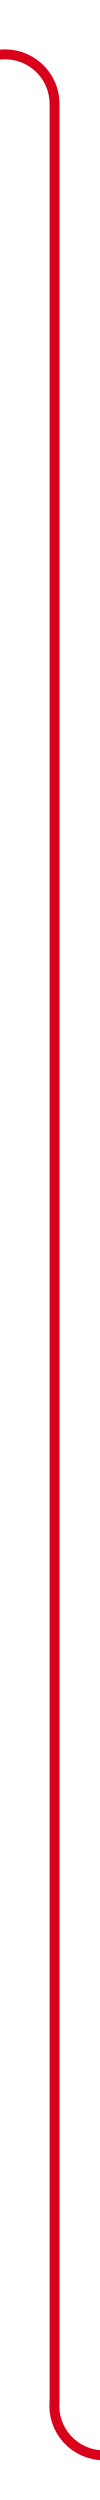
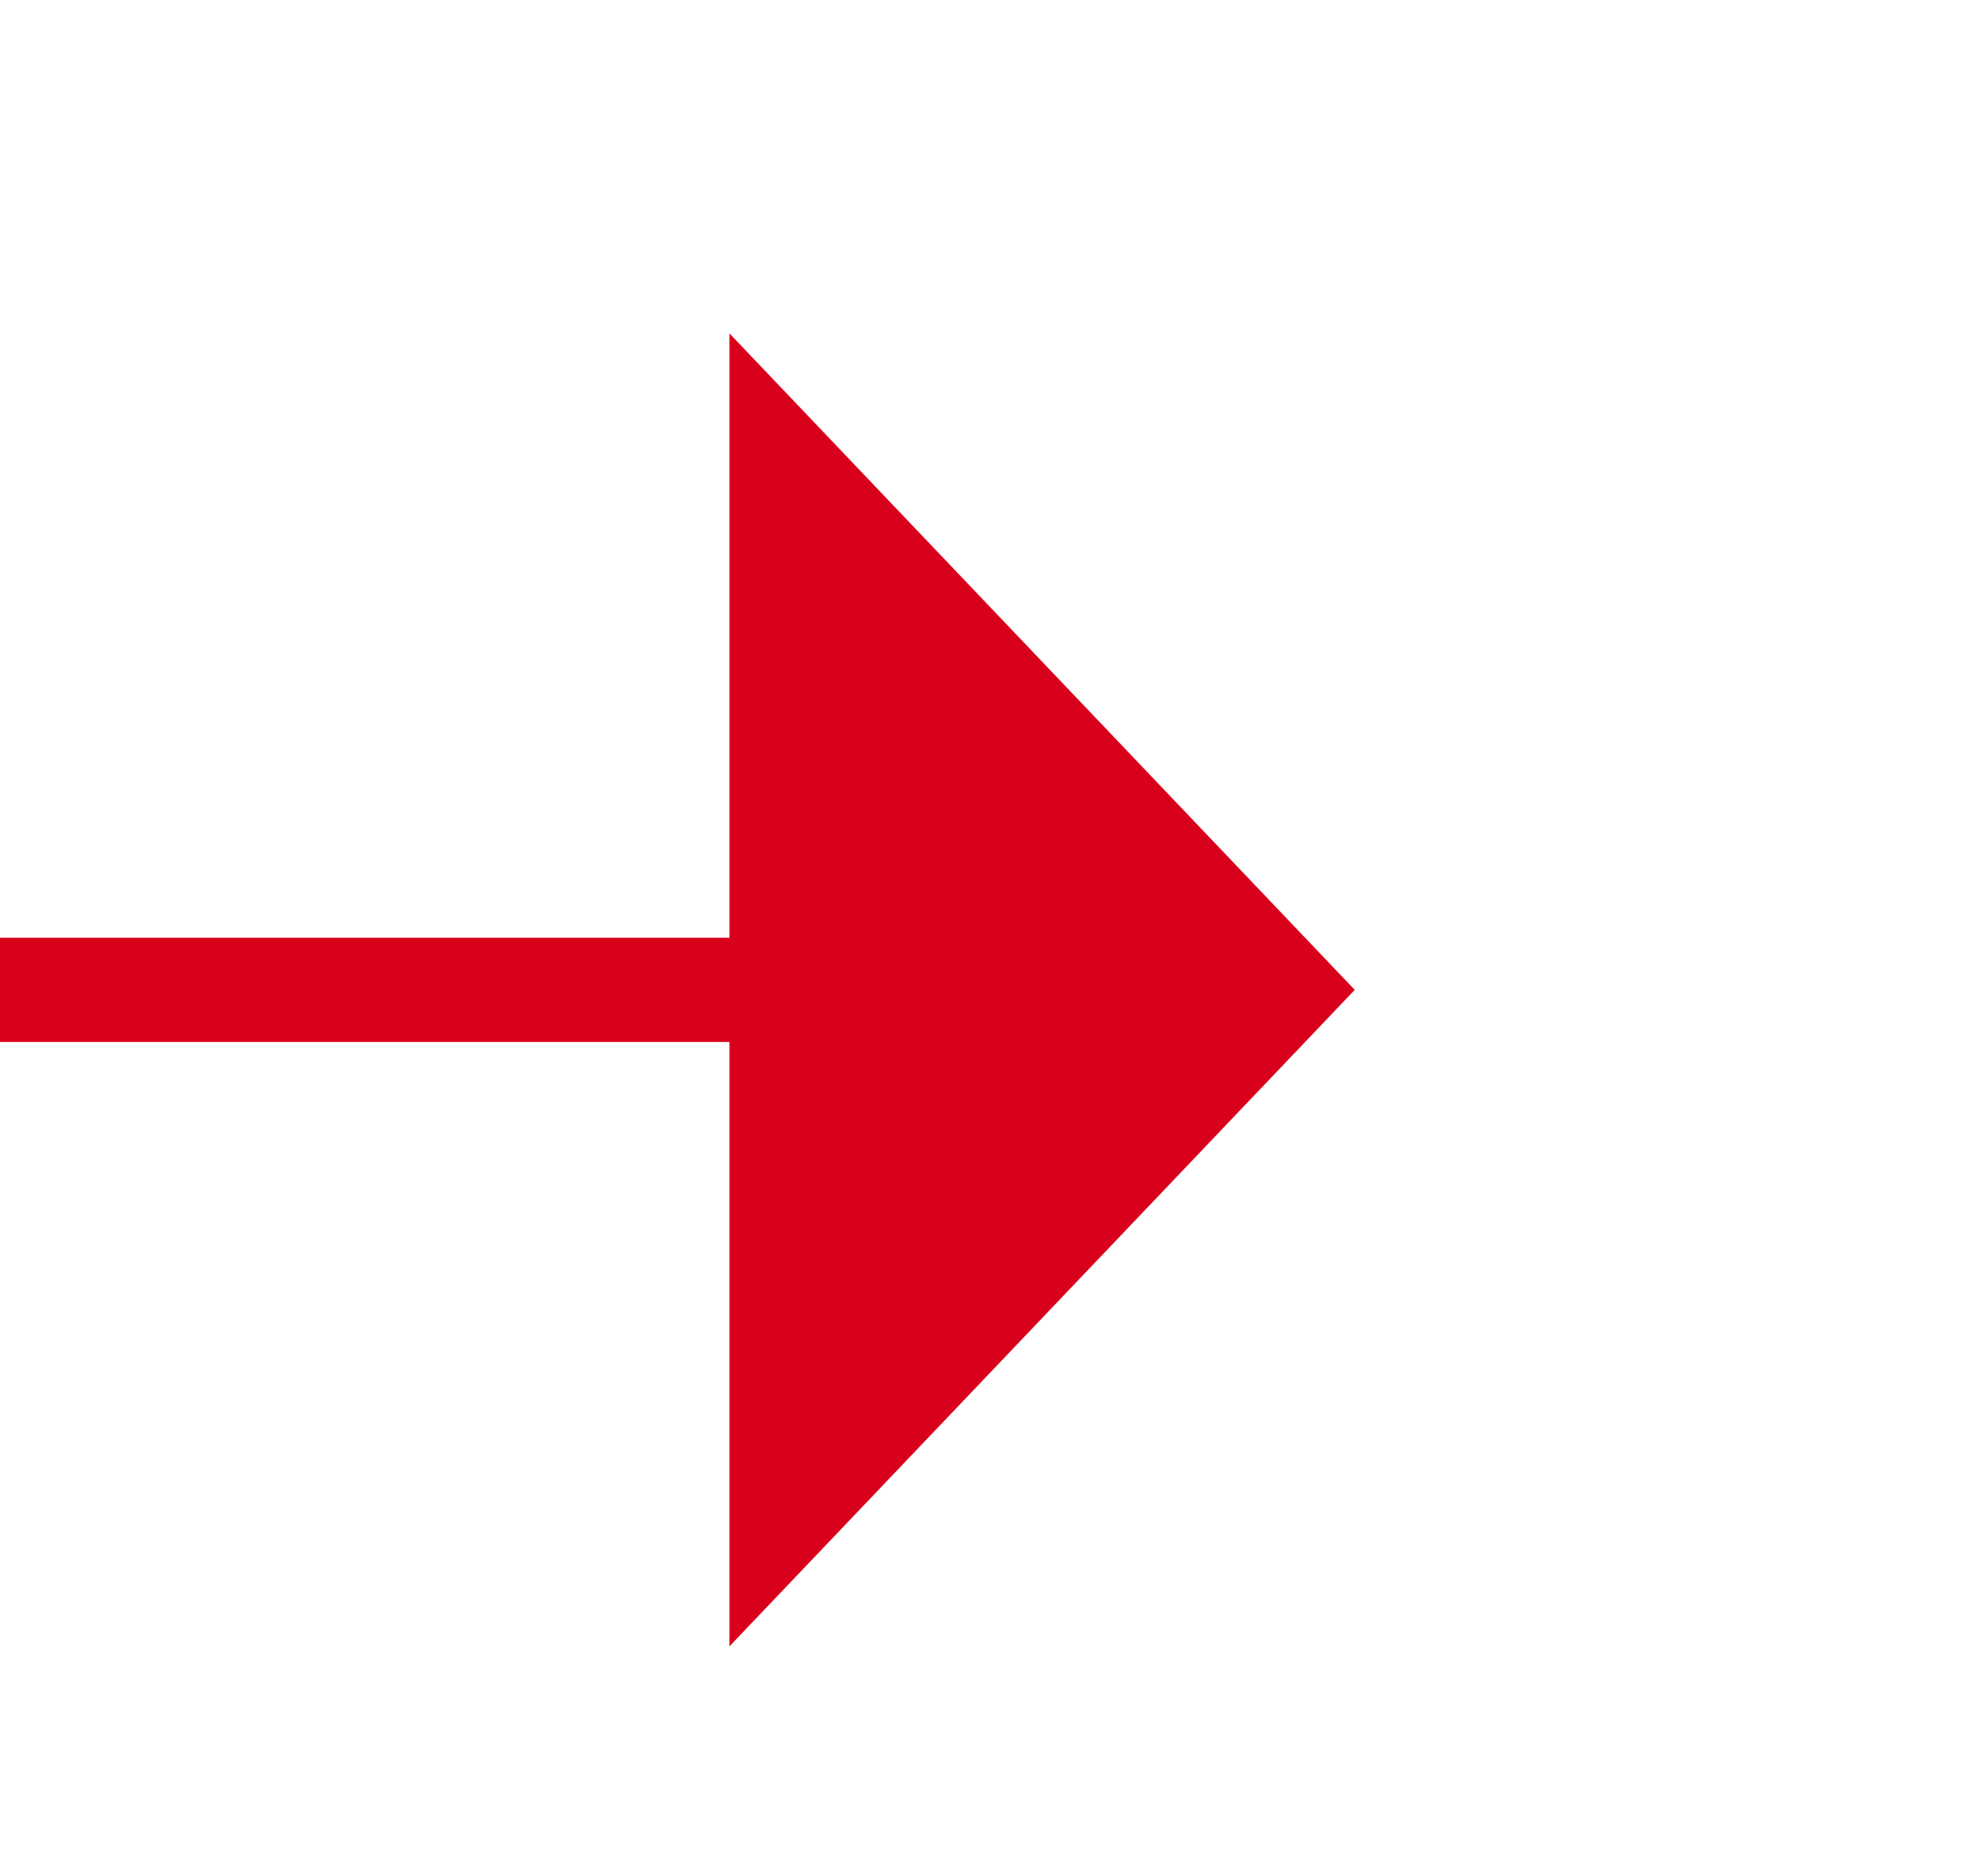
- <svg xmlns="http://www.w3.org/2000/svg" version="1.1" width="10px" height="252px" preserveAspectRatio="xMidYMin meet" viewBox="1266 1157  8 252">
-   <path d="M 1148 1162.5  L 1265 1162.5  A 5 5 0 0 1 1270.5 1167.5 L 1270.5 1399  A 5 5 0 0 0 1275.5 1404.5 L 1388 1404.5  " stroke-width="1" stroke="#d9001b" fill="none" />
+ <svg xmlns="http://www.w3.org/2000/svg" version="1.1" width="19px" height="18px" preserveAspectRatio="xMinYMid meet" viewBox="1380 1396  19 16">
+   <path d="M 1148 1404.5  L 1388 1404.5  " stroke-width="1" stroke="#d9001b" fill="none" />
  <path d="M 1387 1410.8  L 1393 1404.5  L 1387 1398.2  L 1387 1410.8  Z " fill-rule="nonzero" fill="#d9001b" stroke="none" />
</svg>
